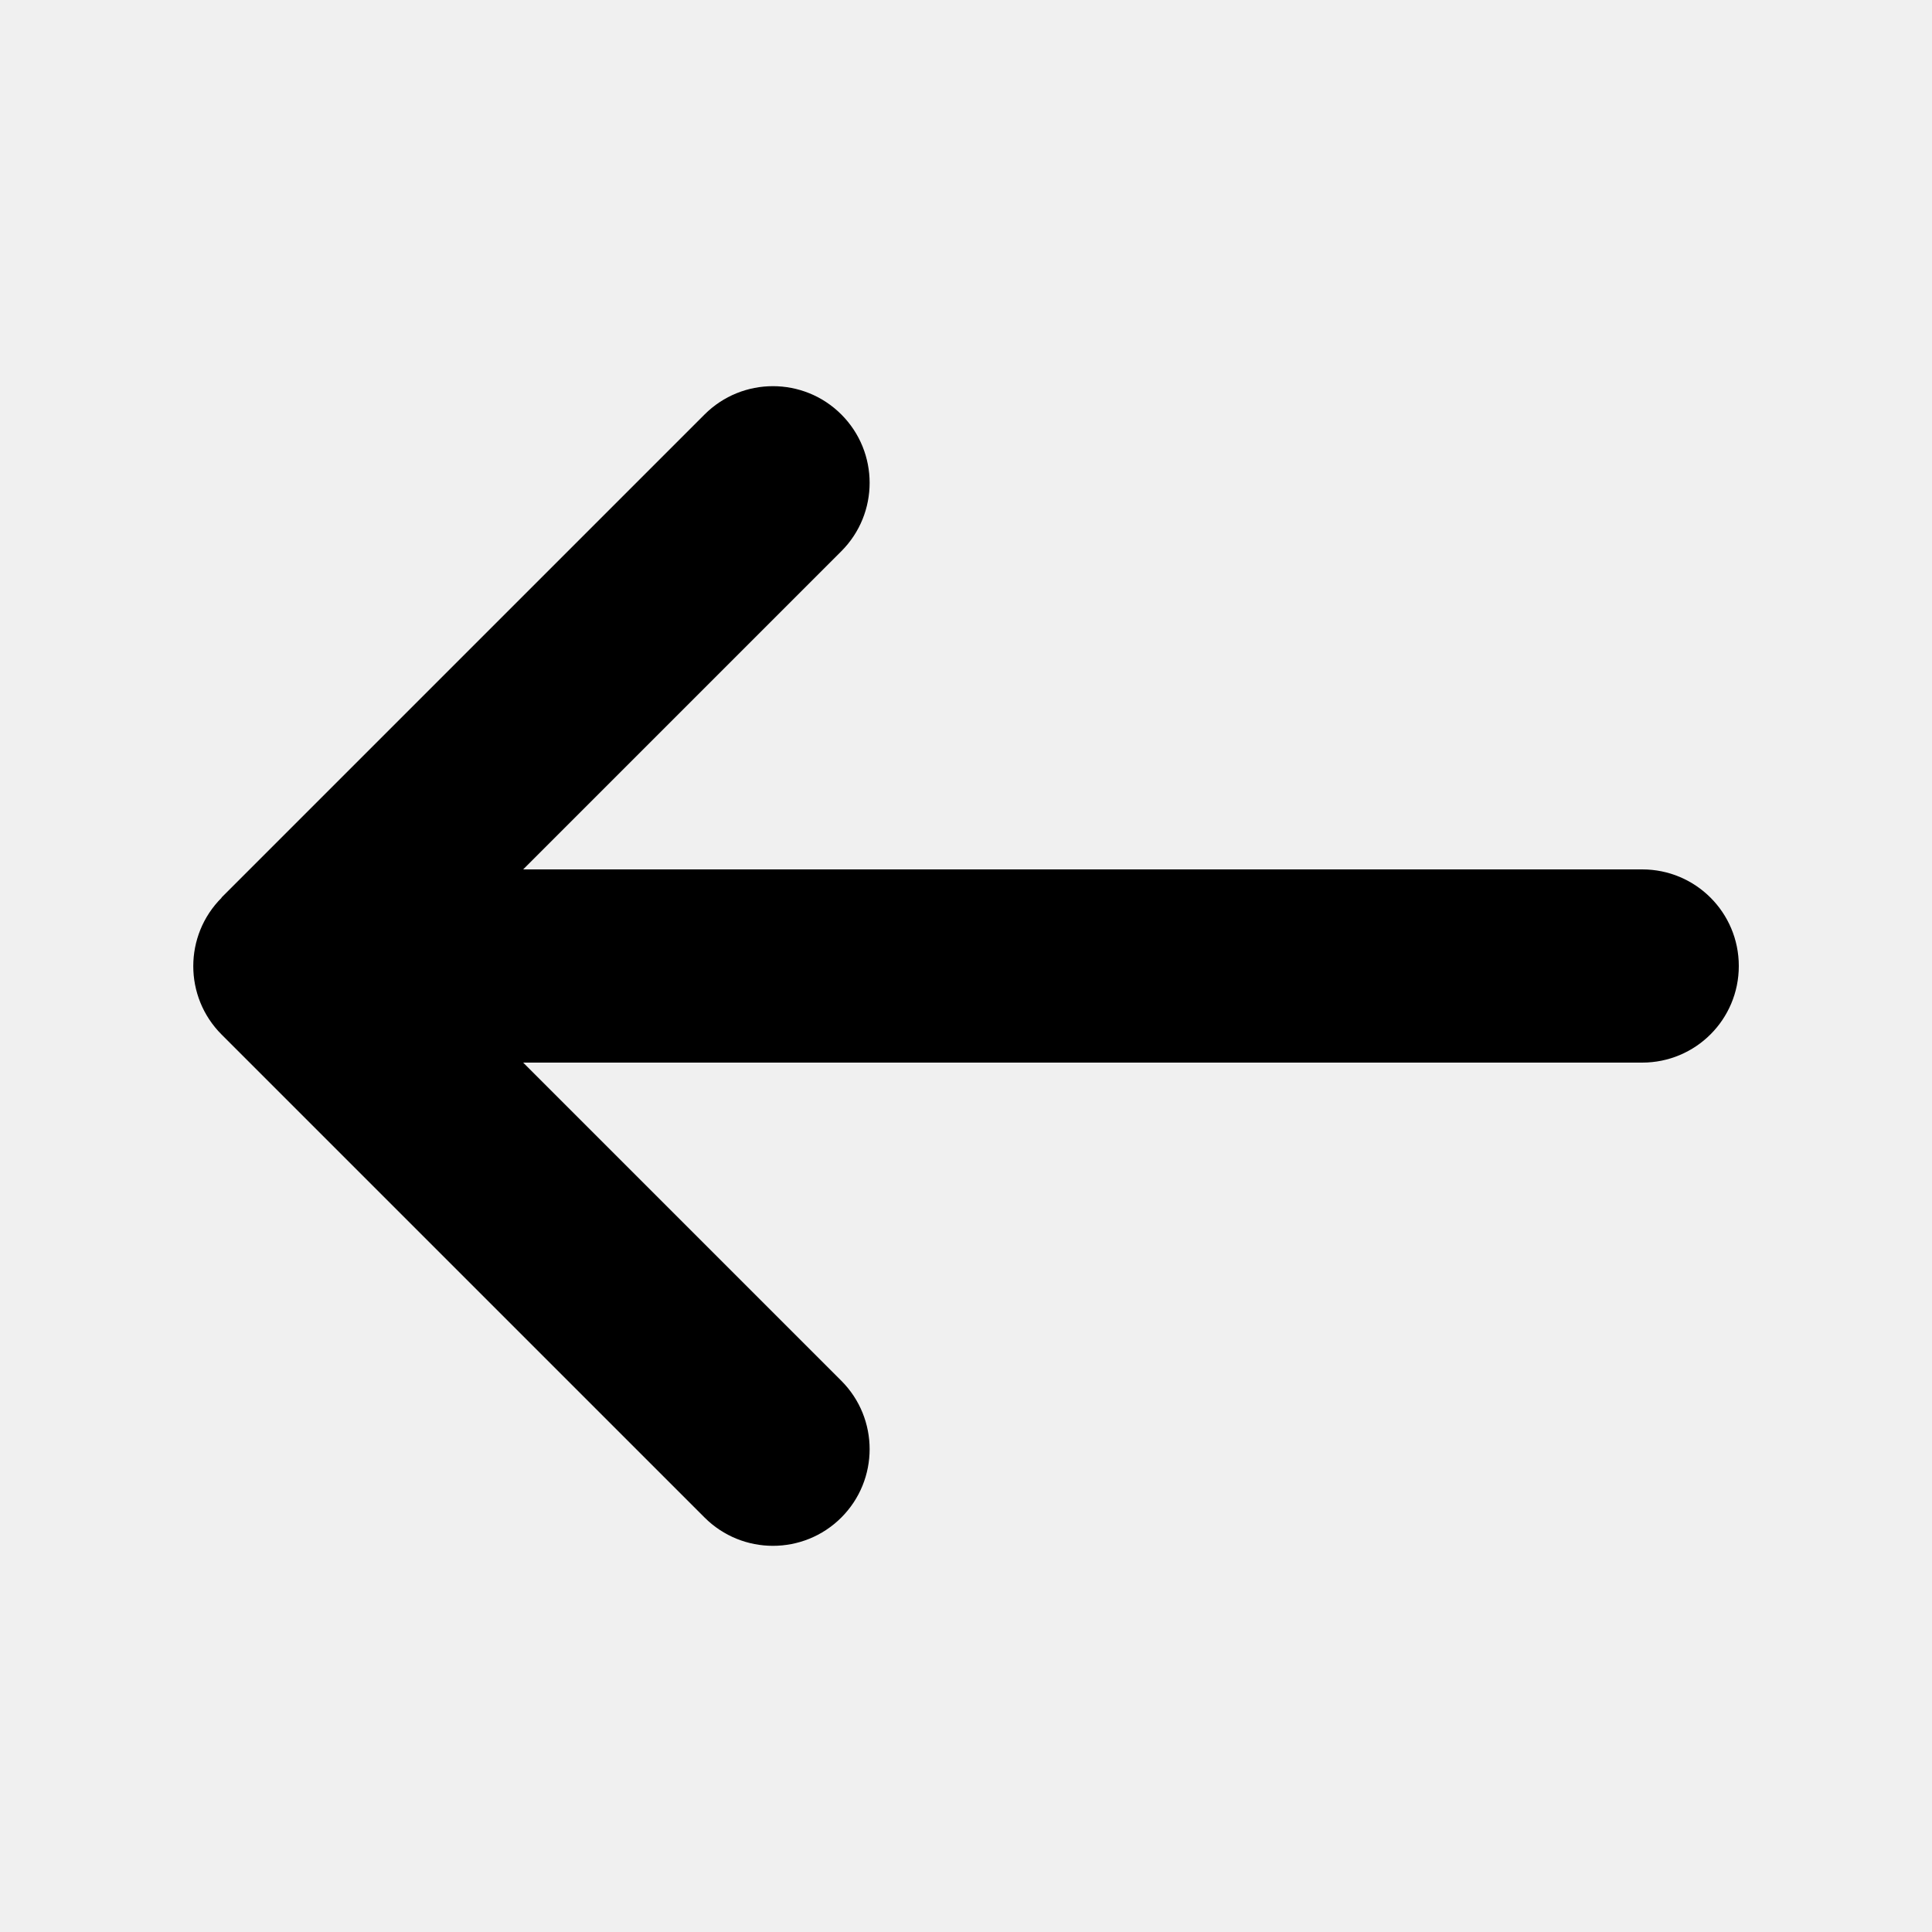
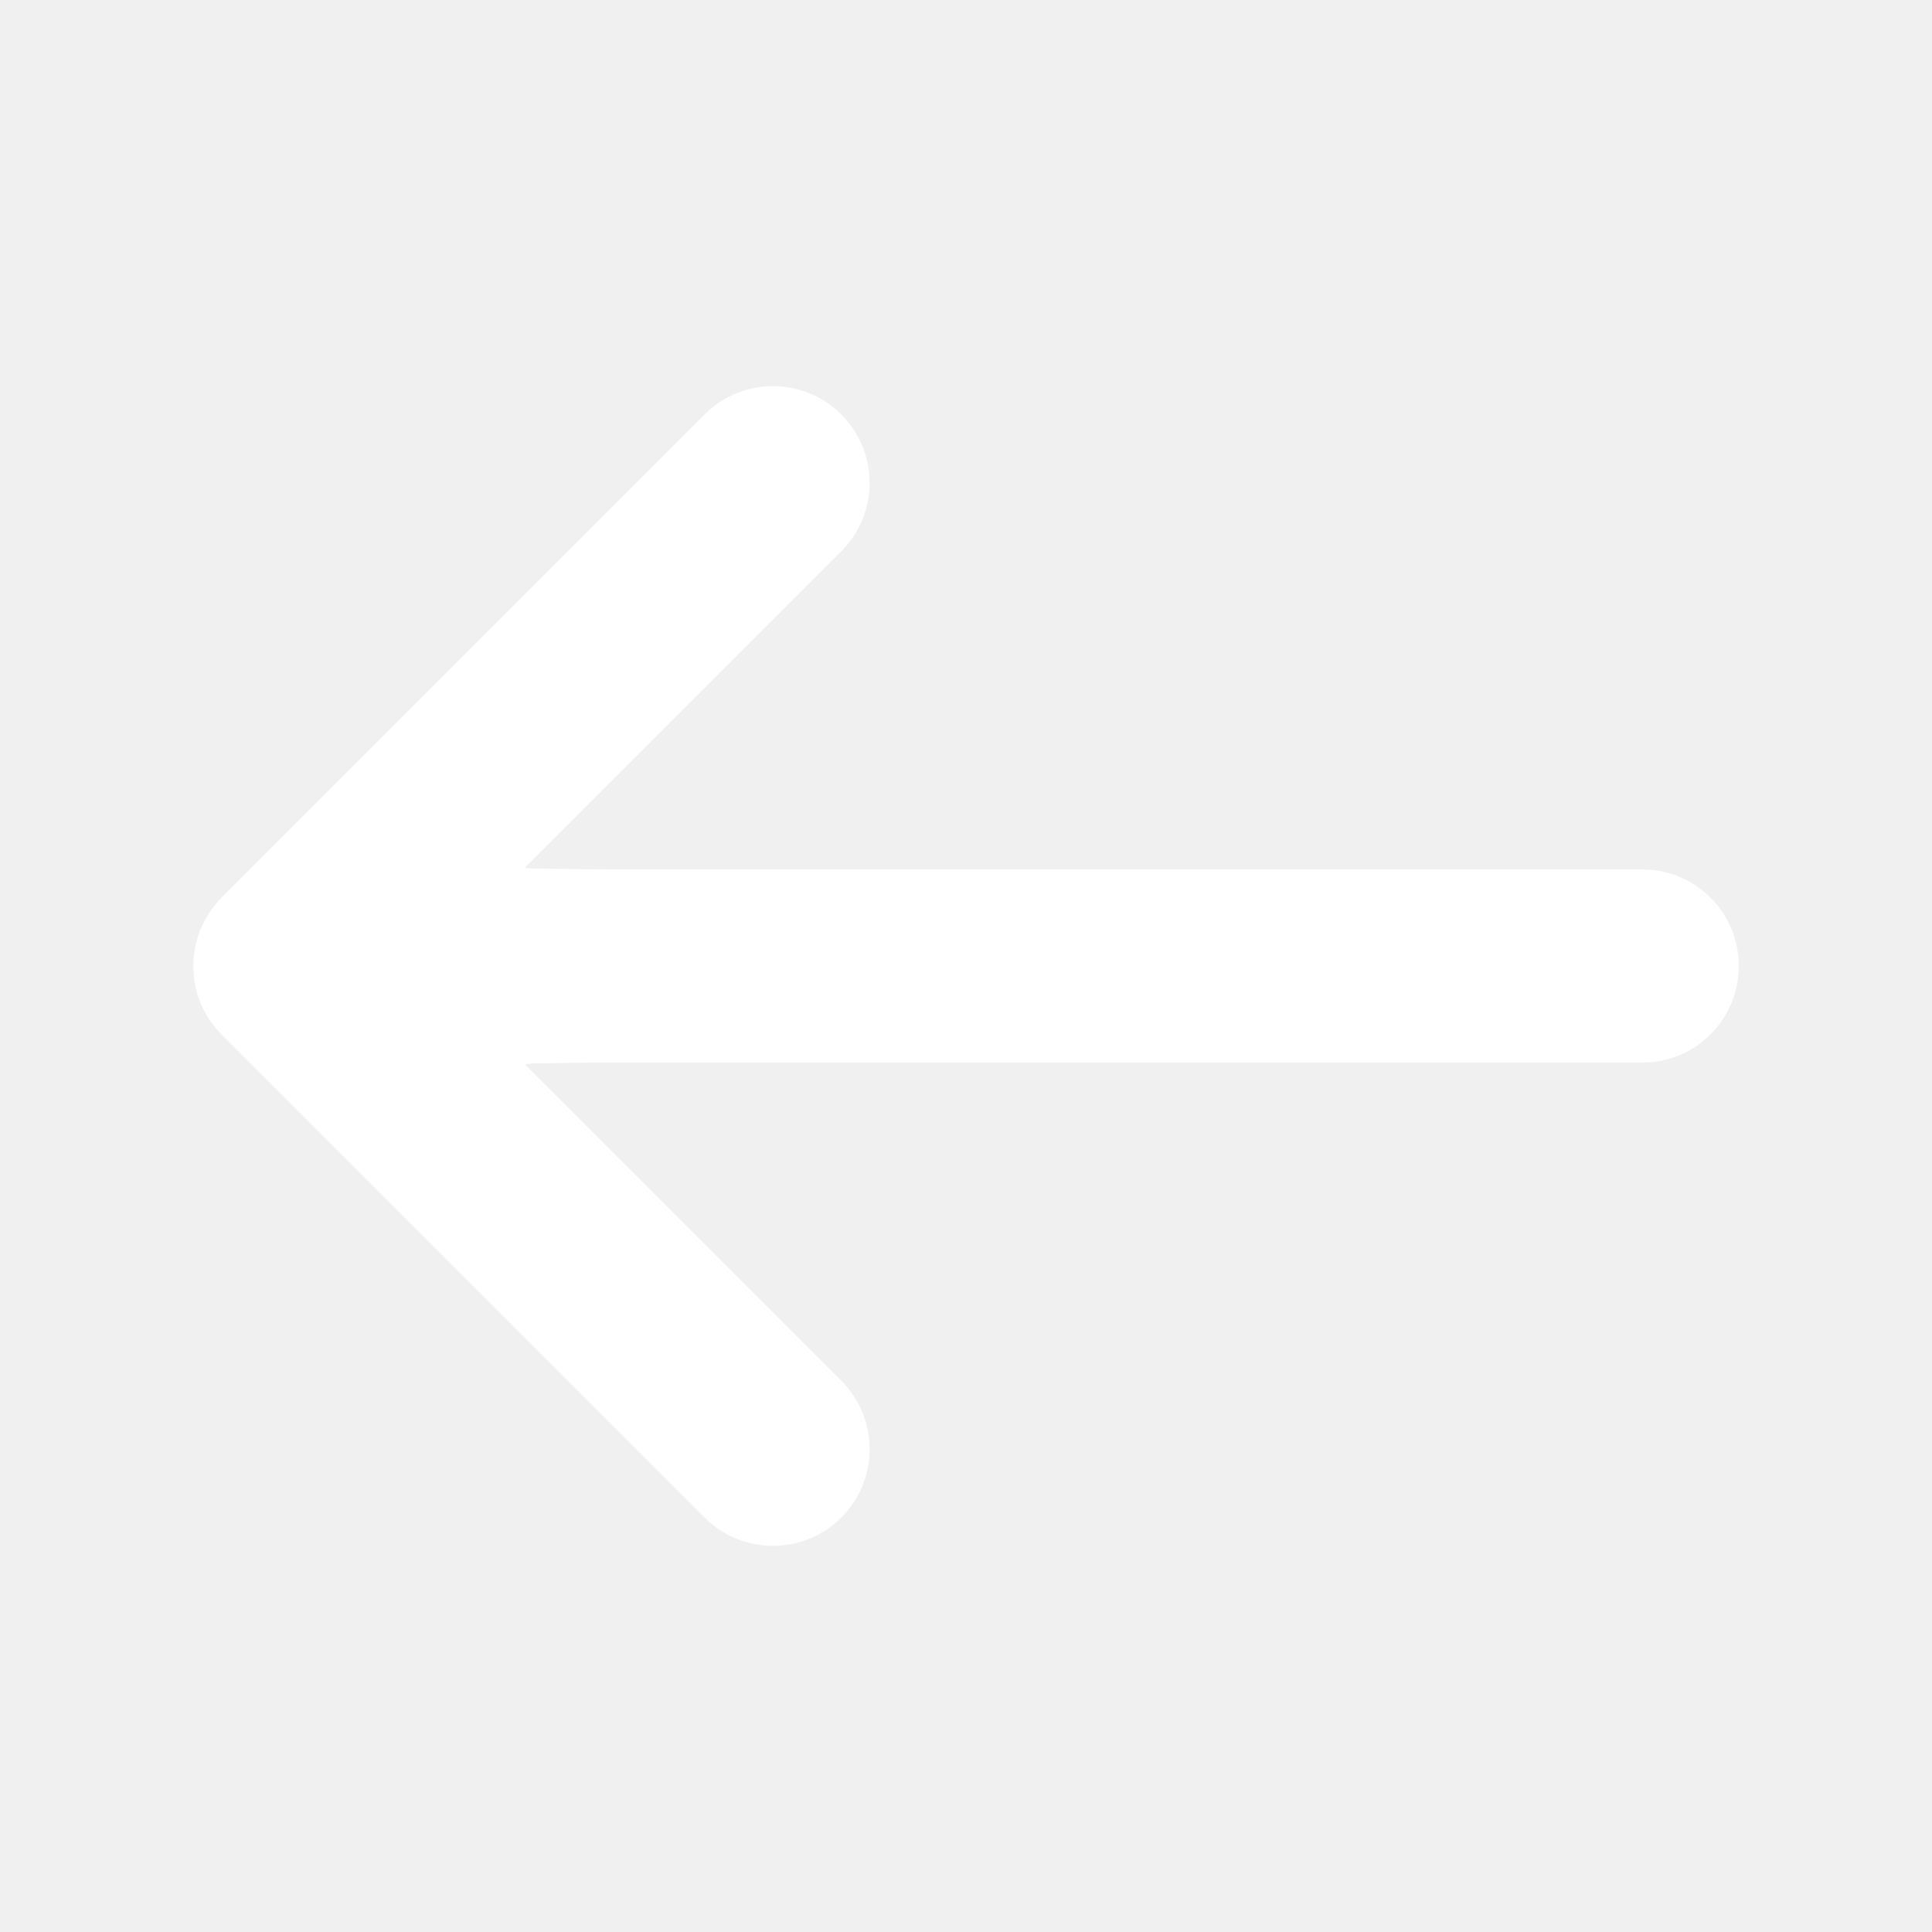
- <svg xmlns="http://www.w3.org/2000/svg" viewBox="0 0 640 640">
-   <path d="M73.4 297.4C60.9 309.9 60.9 330.2 73.4 342.7L233.4 502.7C245.9 515.2 266.2 515.2 278.7 502.7C291.2 490.2 291.2 469.9 278.7 457.4L173.3 352L544 352C561.7 352 576 337.7 576 320C576 302.3 561.7 288 544 288L173.3 288L278.7 182.6C291.2 170.1 291.2 149.8 278.7 137.3C266.2 124.8 245.9 124.8 233.4 137.3L73.4 297.3z" />
+ <svg xmlns="http://www.w3.org/2000/svg" viewBox="0 0 640 640" version="1.1" id="svg1">
+   <defs id="defs1" />
+   <path d="M73.4 297.4C60.9 309.9 60.9 330.2 73.4 342.7L233.4 502.7C245.9 515.2 266.2 515.2 278.7 502.7C291.2 490.2 291.2 469.9 278.7 457.4L173.3 352L544 352C561.7 352 576 337.7 576 320C576 302.3 561.7 288 544 288L173.3 288L278.7 182.6C291.2 170.1 291.2 149.8 278.7 137.3C266.2 124.8 245.9 124.8 233.4 137.3L73.4 297.3z" id="path1" style="fill:#ffffff;fill-opacity:1" />
+   <path style="fill:#ffffff;stroke:#193b0f;stroke-width:0;stroke-linecap:round;stroke-miterlimit:3.8;stroke-opacity:0.244;fill-opacity:1" d="m 250.211,511.09 c -9.921,-2.048 -7.014,0.633 -96.852,-89.347 -93.937,-94.086 -87.865,-87.239 -88.559,-99.866 -0.404,-7.343 0.926,-12.635 4.655,-18.532 1.241,-1.963 39.832,-41.076 85.757,-86.917 91.011,-90.847 85.344,-85.7 96.531,-87.671 12.751,-2.246 26.236,4.996 32.354,17.375 2.867,5.801 2.991,6.386 2.973,14.025 -0.033,13.937 3.702,9.373 -59.097,72.217 -30.079,30.101 -54.689,54.993 -54.689,55.316 0,0.323 83.849,0.587 186.33,0.587 133.344,0 187.525,0.25 190.533,0.879 9.575,2.003 18.072,8.77 22.605,18.002 2,4.072 2.217,5.33 2.217,12.841 0,7.512 -0.217,8.769 -2.217,12.841 -4.534,9.232 -13.031,15.998 -22.605,18.002 -3.008,0.629 -57.189,0.879 -190.533,0.879 -102.482,0 -186.33,0.264 -186.33,0.587 0,0.323 24.61,25.215 54.689,55.316 62.778,62.824 59.063,58.288 59.097,72.176 0.017,7.247 -0.193,8.379 -2.442,13.123 -2.963,6.253 -6.218,10.108 -11.275,13.353 -7.041,4.518 -15.771,6.333 -23.141,4.812 z" id="path2" />
+   <path style="fill:#ffffff;stroke:#193b0f;stroke-width:0;stroke-linecap:round;stroke-miterlimit:3.8;stroke-opacity:0.244;fill-opacity:1" d="m 248.888,510.367 c -7.85,-1.87 -15.621,-9.175 -102.211,-96.097 -66.313,-66.567 -75.318,-75.96 -79.248,-82.667 -2.021,-3.448 -2.13,-4.136 -1.873,-11.796 0.477,-14.223 -6.249,-6.476 84.098,-96.87 43.747,-43.77 82.395,-81.983 85.885,-84.918 9.398,-7.904 11.22,-8.69 20.223,-8.723 6.802,-0.025 8.035,0.21 12.691,2.416 6.727,3.188 12.218,8.741 15.579,15.755 2.395,4.998 2.659,6.24 2.659,12.535 0,7.879 -0.86,10.578 -5.33,16.737 -1.628,2.243 -26.612,27.883 -55.519,56.978 -28.907,29.095 -52.559,53.273 -52.559,53.73 0,0.573 33.288,0.862 107.658,0.935 59.212,0.058 144.238,0.325 188.947,0.595 l 81.289,0.49 5.346,2.532 c 6.666,3.158 12.179,8.575 15.509,15.24 2.333,4.669 2.54,5.709 2.54,12.761 0,6.994 -0.218,8.114 -2.452,12.584 -3.353,6.71 -8.99,12.287 -15.57,15.403 l -5.373,2.545 -84.064,0.487 c -46.235,0.268 -131.261,0.536 -188.947,0.595 -72.435,0.074 -104.882,0.364 -104.882,0.938 0,0.457 23.651,24.635 52.559,53.73 28.907,29.095 53.891,54.735 55.519,56.978 4.471,6.158 5.33,8.857 5.33,16.737 0,6.305 -0.261,7.533 -2.678,12.576 -1.473,3.074 -3.842,6.914 -5.264,8.533 -6.53,7.437 -19.991,11.612 -29.862,9.261 z" id="path3" />
+   <path style="fill:#ffffff;stroke:#193b0f;stroke-width:0;stroke-linecap:round;stroke-miterlimit:3.8;stroke-opacity:0.244;fill-opacity:1" d="M 247.596,509.984 C 242.556,508.186 238.789,505.228 225.396,492.548 207.955,476.034 82.221,349.768 75.194,341.709 c -3.091,-3.544 -6.585,-8.092 -7.765,-10.106 -2.021,-3.448 -2.13,-4.136 -1.873,-11.796 0.469,-13.992 -4.825,-7.753 72.553,-85.495 75.414,-75.769 99.6,-99.22 105.934,-102.715 3.791,-2.091 4.895,-2.31 11.719,-2.319 6.782,-0.009 8.049,0.234 12.691,2.435 6.727,3.188 12.218,8.741 15.579,15.755 2.395,4.998 2.659,6.24 2.659,12.535 0,7.885 -0.861,10.586 -5.337,16.737 -1.632,2.243 -26.628,27.914 -55.546,57.046 -28.919,29.132 -52.367,53.311 -52.108,53.73 0.297,0.48 40.105,0.801 107.686,0.867 58.968,0.058 143.795,0.325 188.503,0.595 l 81.289,0.49 5.346,2.532 c 6.666,3.158 12.179,8.575 15.509,15.24 2.333,4.669 2.54,5.709 2.54,12.761 0,6.994 -0.218,8.114 -2.452,12.584 -3.353,6.71 -8.99,12.287 -15.57,15.403 l -5.373,2.545 -84.064,0.487 c -46.235,0.268 -131.062,0.536 -188.503,0.595 -65.802,0.068 -104.613,0.39 -104.91,0.87 -0.259,0.419 23.19,24.597 52.108,53.73 28.919,29.132 53.914,54.803 55.546,57.046 4.476,6.151 5.337,8.852 5.337,16.737 0,6.305 -0.261,7.533 -2.678,12.576 -1.473,3.074 -3.842,6.914 -5.264,8.533 -6.877,7.833 -22.001,12.142 -31.154,8.878 z" id="path4" />
</svg>
